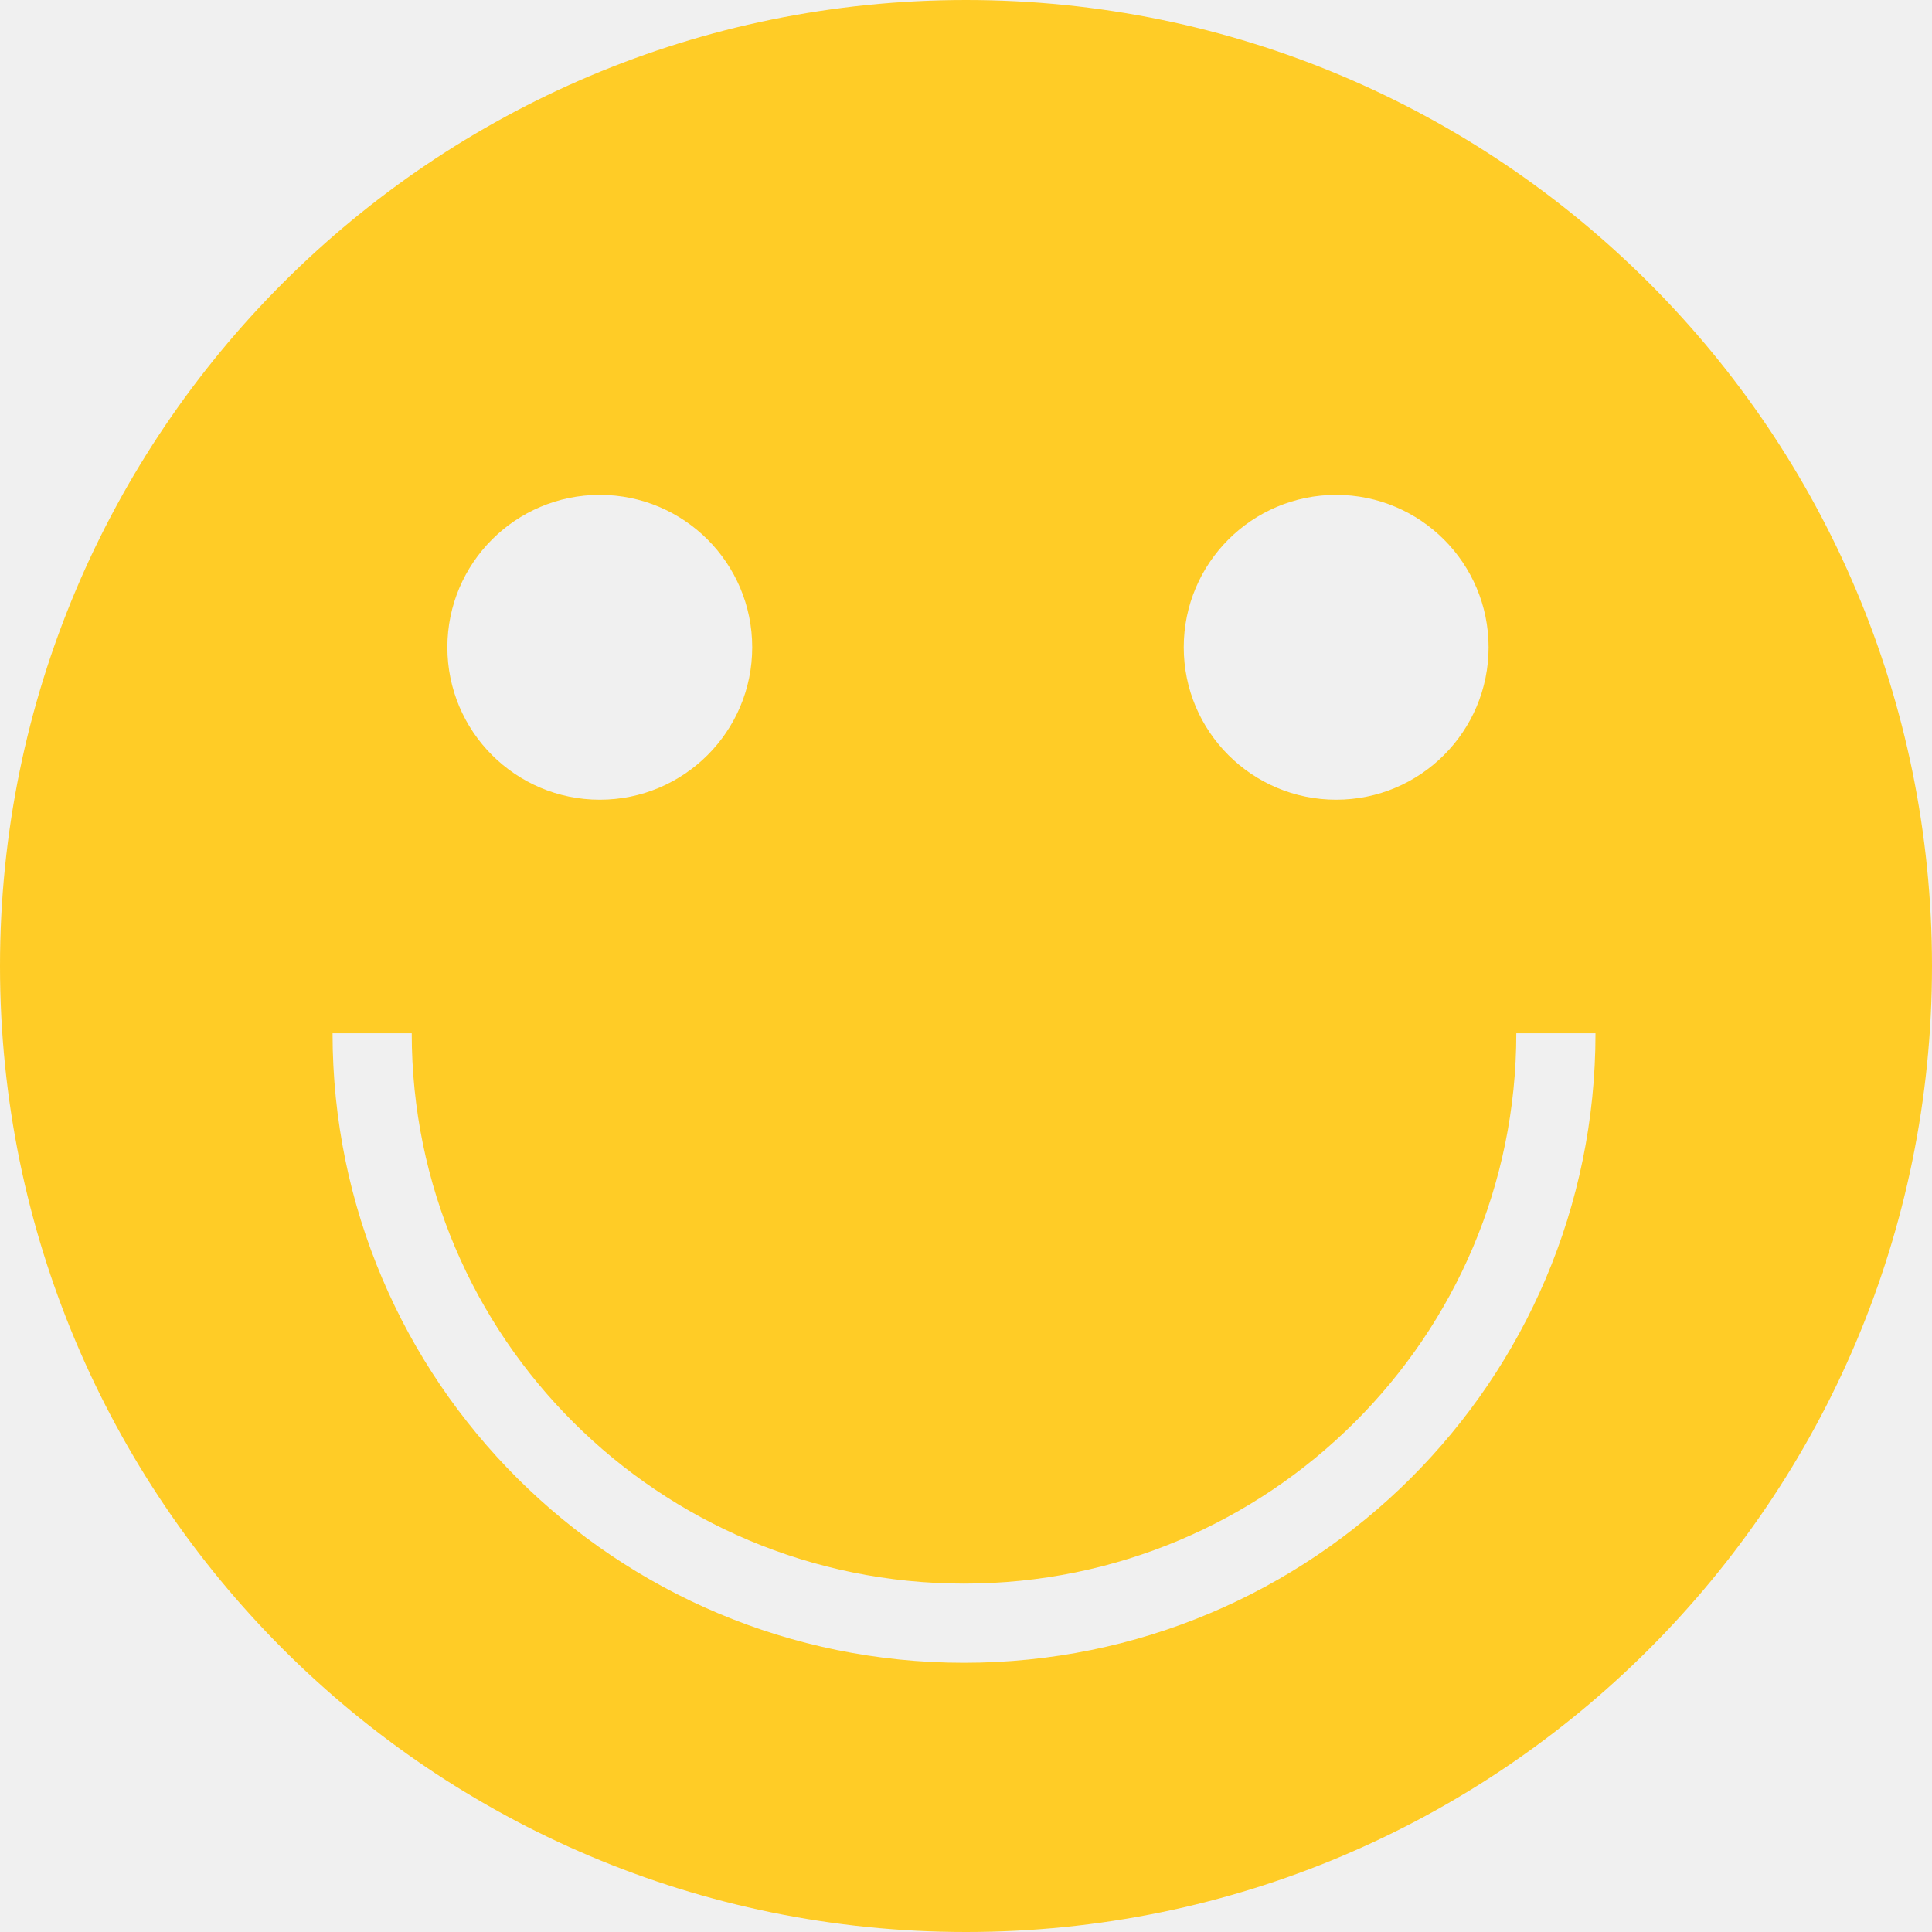
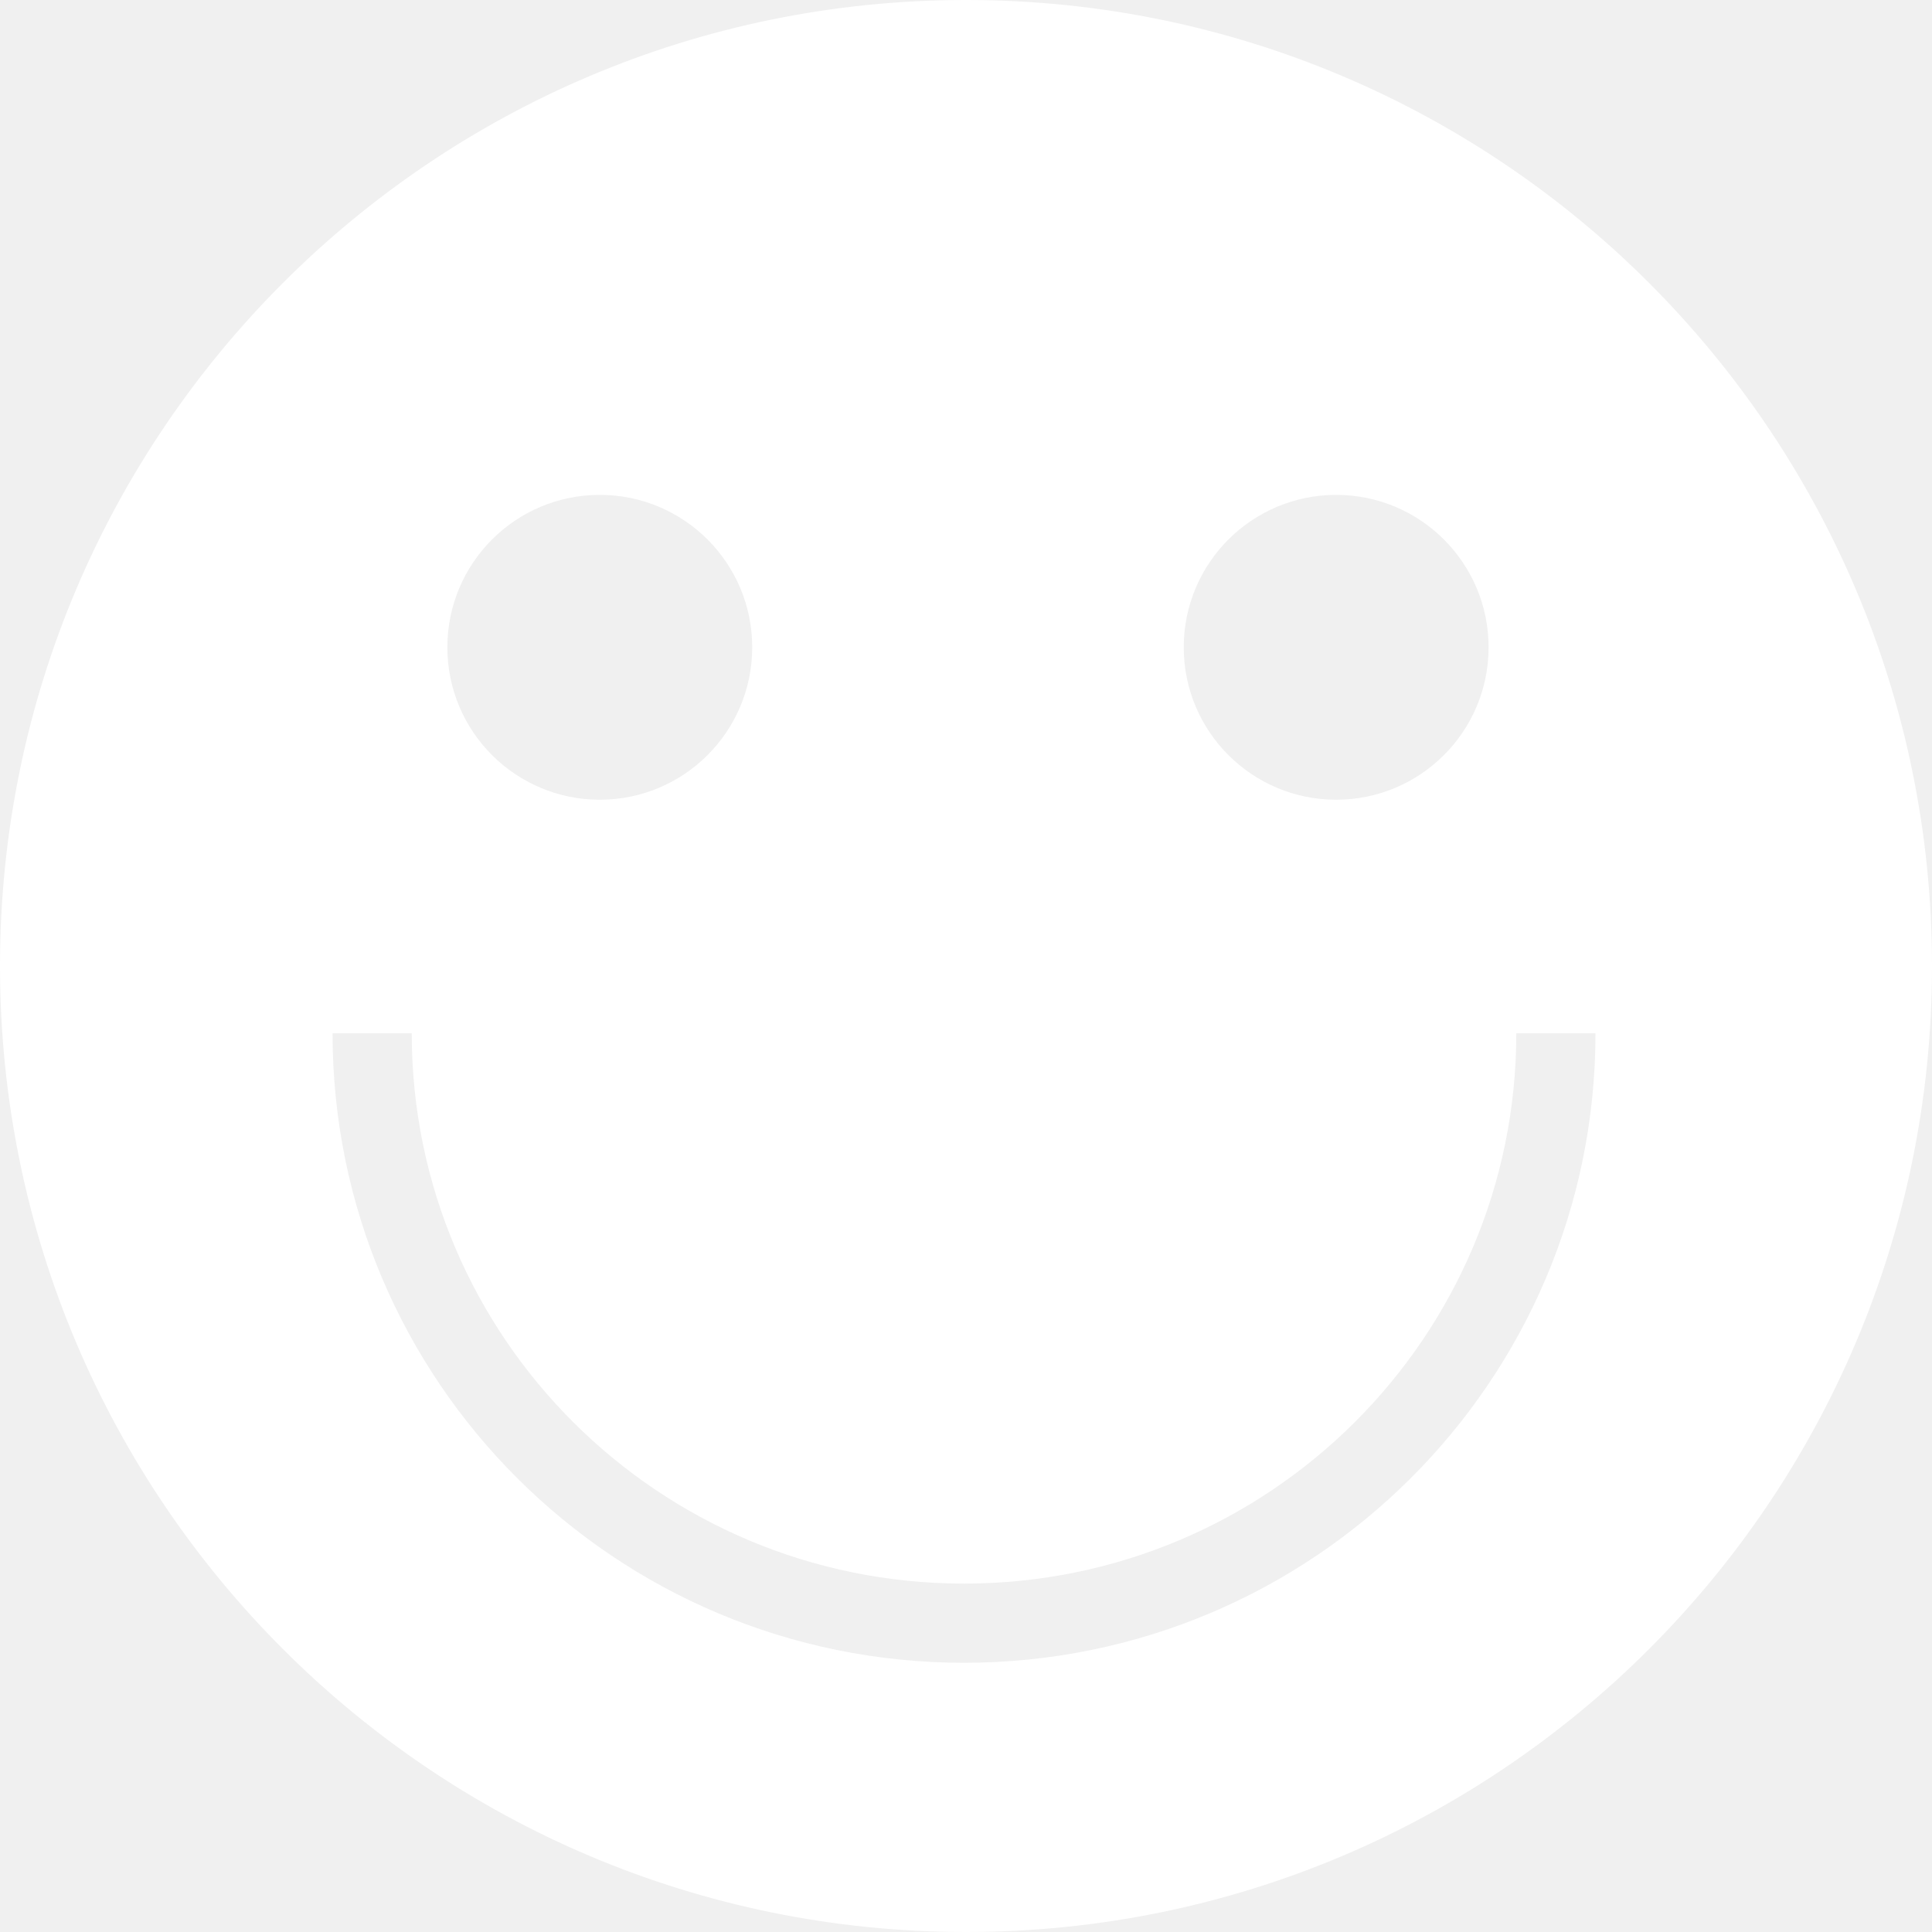
<svg xmlns="http://www.w3.org/2000/svg" width="488" height="488" viewBox="0 0 488 488" fill="none">
-   <path fill-rule="evenodd" clip-rule="evenodd" d="M244 488C109.243 488 0 378.757 0 244C0 109.243 109.243 0 244 0C378.757 0 488 109.243 488 244C488 378.757 378.757 488 244 488ZM151.5 202C130.237 202 113 184.763 113 163.5C113 142.237 130.237 125 151.5 125C172.763 125 190 142.237 190 163.5C190 184.763 172.763 202 151.5 202ZM299 163.5C299 184.763 316.237 202 337.5 202C358.763 202 376 184.763 376 163.5C376 142.237 358.763 125 337.5 125C316.237 125 299 142.237 299 163.5ZM243.5 399.999C320.575 399.999 383 337.735 383 261H403C403 348.844 331.558 419.999 243.5 419.999C155.442 419.999 84 348.844 84 261H104C104 337.735 166.425 399.999 243.5 399.999Z" fill="#FFCC26" />
+   <path fill-rule="evenodd" clip-rule="evenodd" d="M244 488C109.243 488 0 378.757 0 244C0 109.243 109.243 0 244 0C378.757 0 488 109.243 488 244C488 378.757 378.757 488 244 488ZM151.5 202C130.237 202 113 184.763 113 163.5C113 142.237 130.237 125 151.5 125C172.763 125 190 142.237 190 163.5C190 184.763 172.763 202 151.5 202ZM299 163.5C299 184.763 316.237 202 337.5 202C358.763 202 376 184.763 376 163.5C376 142.237 358.763 125 337.5 125C316.237 125 299 142.237 299 163.5ZM243.5 399.999C320.575 399.999 383 337.735 383 261H403C403 348.844 331.558 419.999 243.5 419.999C155.442 419.999 84 348.844 84 261H104C104 337.735 166.425 399.999 243.5 399.999Z" fill="white" />
</svg>
